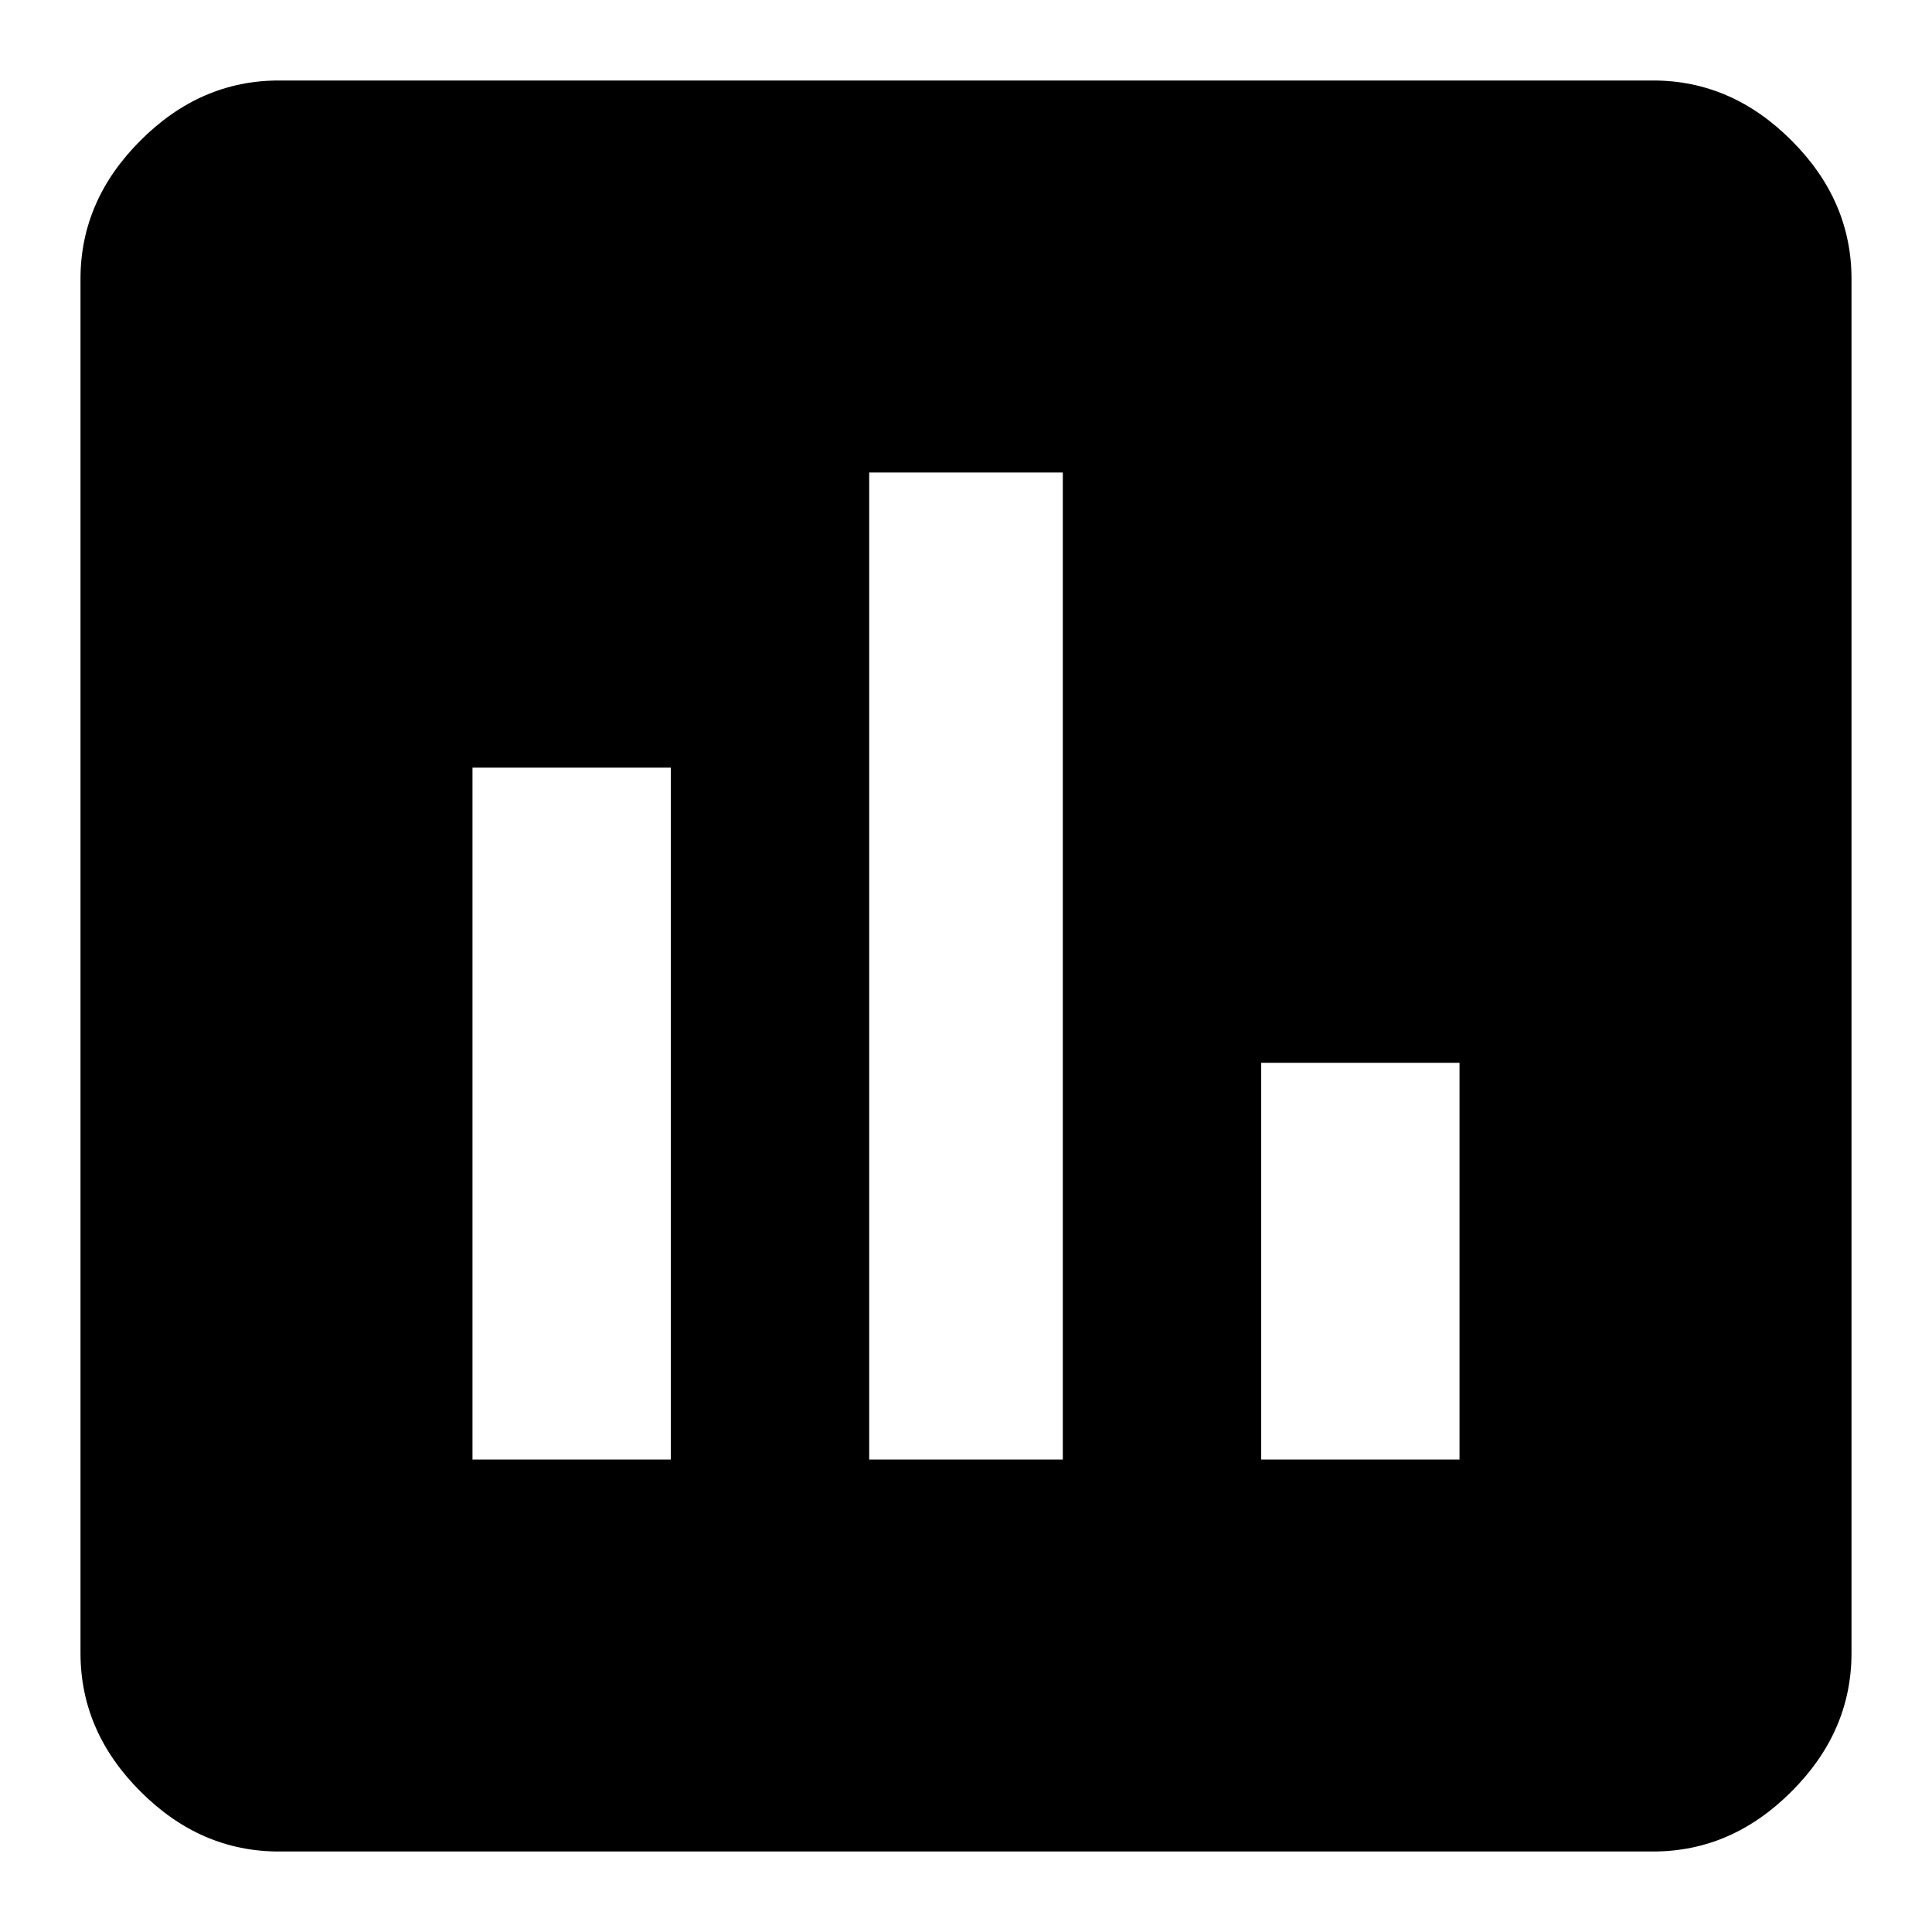
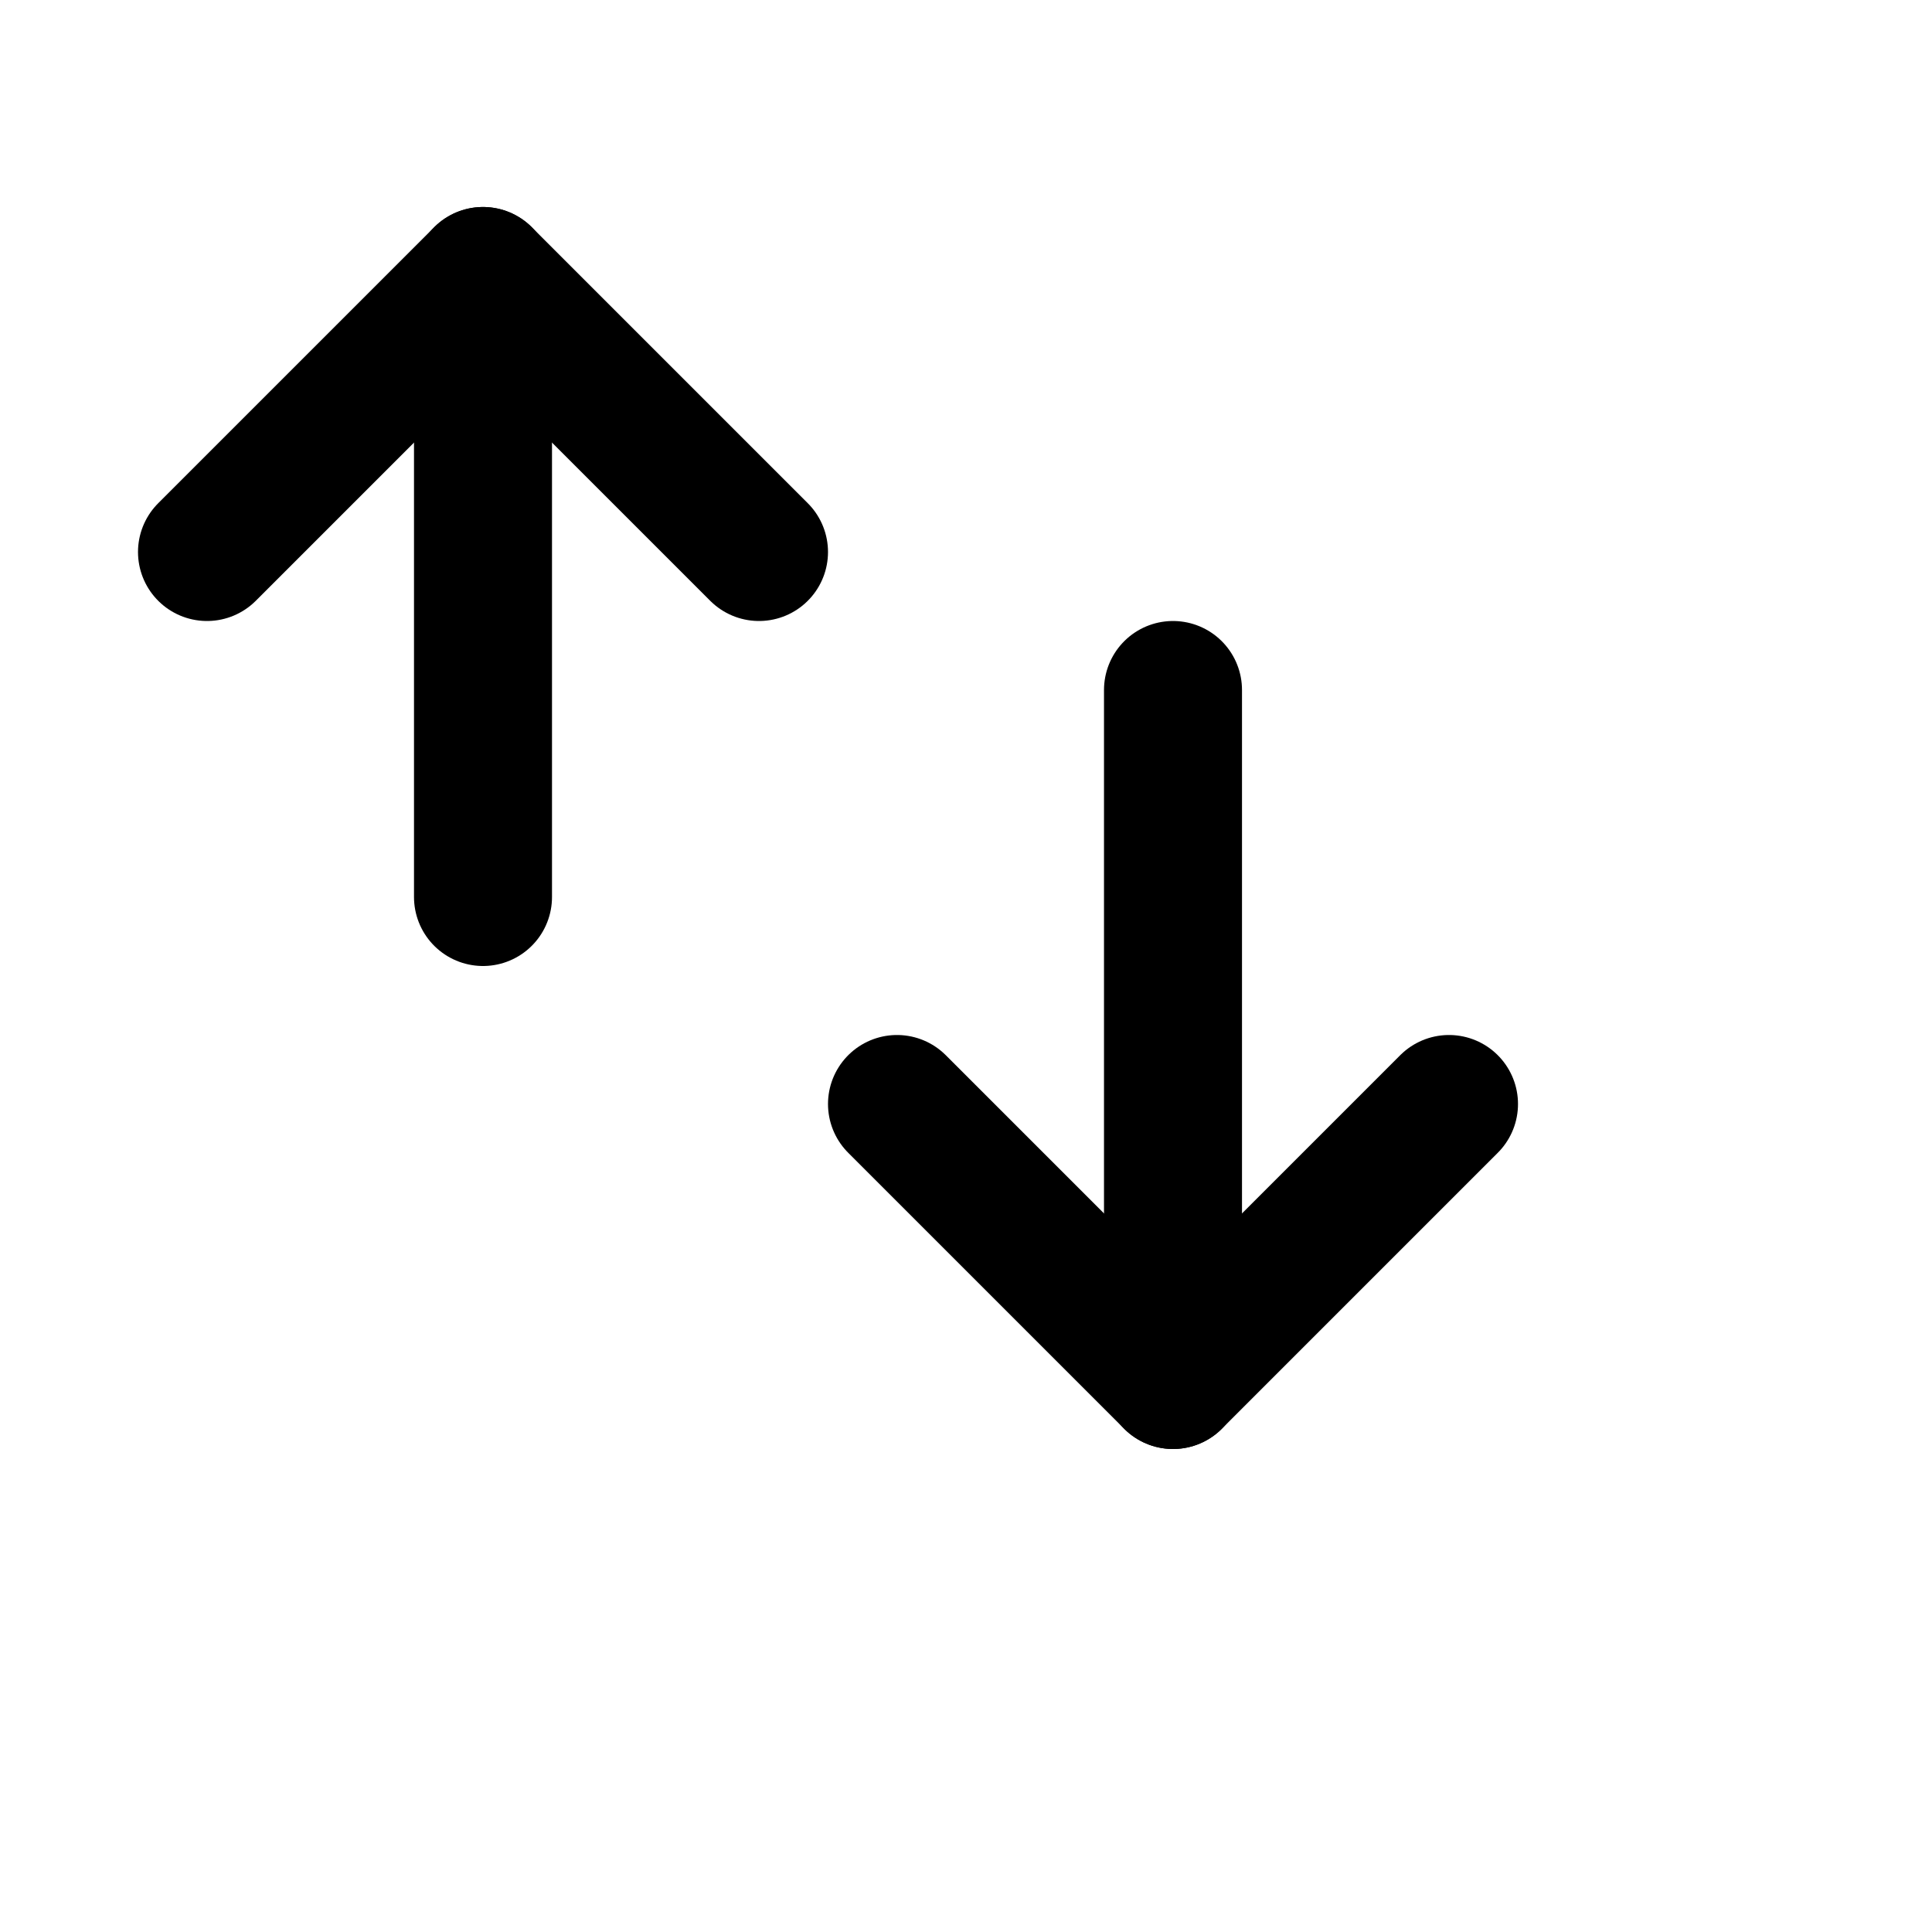
- <svg xmlns="http://www.w3.org/2000/svg" width="18" height="18" viewBox="0 0 18 18" fill="currentColor">
-   <path d="M13.598 13.598V9.902H11.75V13.598H13.598ZM9.902 13.598V4.402H8.098V13.598H9.902ZM6.25 13.598V7.152H4.402V13.598H6.25ZM15.402 0.75C15.889 0.75 16.319 0.936 16.691 1.309C17.064 1.681 17.25 2.111 17.25 2.598V15.402C17.25 15.889 17.064 16.319 16.691 16.691C16.319 17.064 15.889 17.25 15.402 17.25H2.598C2.111 17.25 1.681 17.064 1.309 16.691C0.936 16.319 0.75 15.889 0.75 15.402V2.598C0.75 2.111 0.936 1.681 1.309 1.309C1.681 0.936 2.111 0.75 2.598 0.75H15.402Z" fill="currentColor" />
+ <svg xmlns="http://www.w3.org/2000/svg" class="icon icon-tabler icon-tabler-switch-vertical" width="28" height="28" viewBox="0 0 28 28" stroke-width="2" stroke="currentColor" fill="none" stroke-linecap="round" stroke-linejoin="round">
+   <path stroke="none" d="M0 0h24v24H0z" fill="none" />
+   <polyline points="3 8 7 4 11 8" />
+   <line x1="7" y1="4" x2="7" y2="13" />
+   <polyline points="13 16 17 20 21 16" />
+   <line x1="17" y1="10" x2="17" y2="20" />
</svg>
